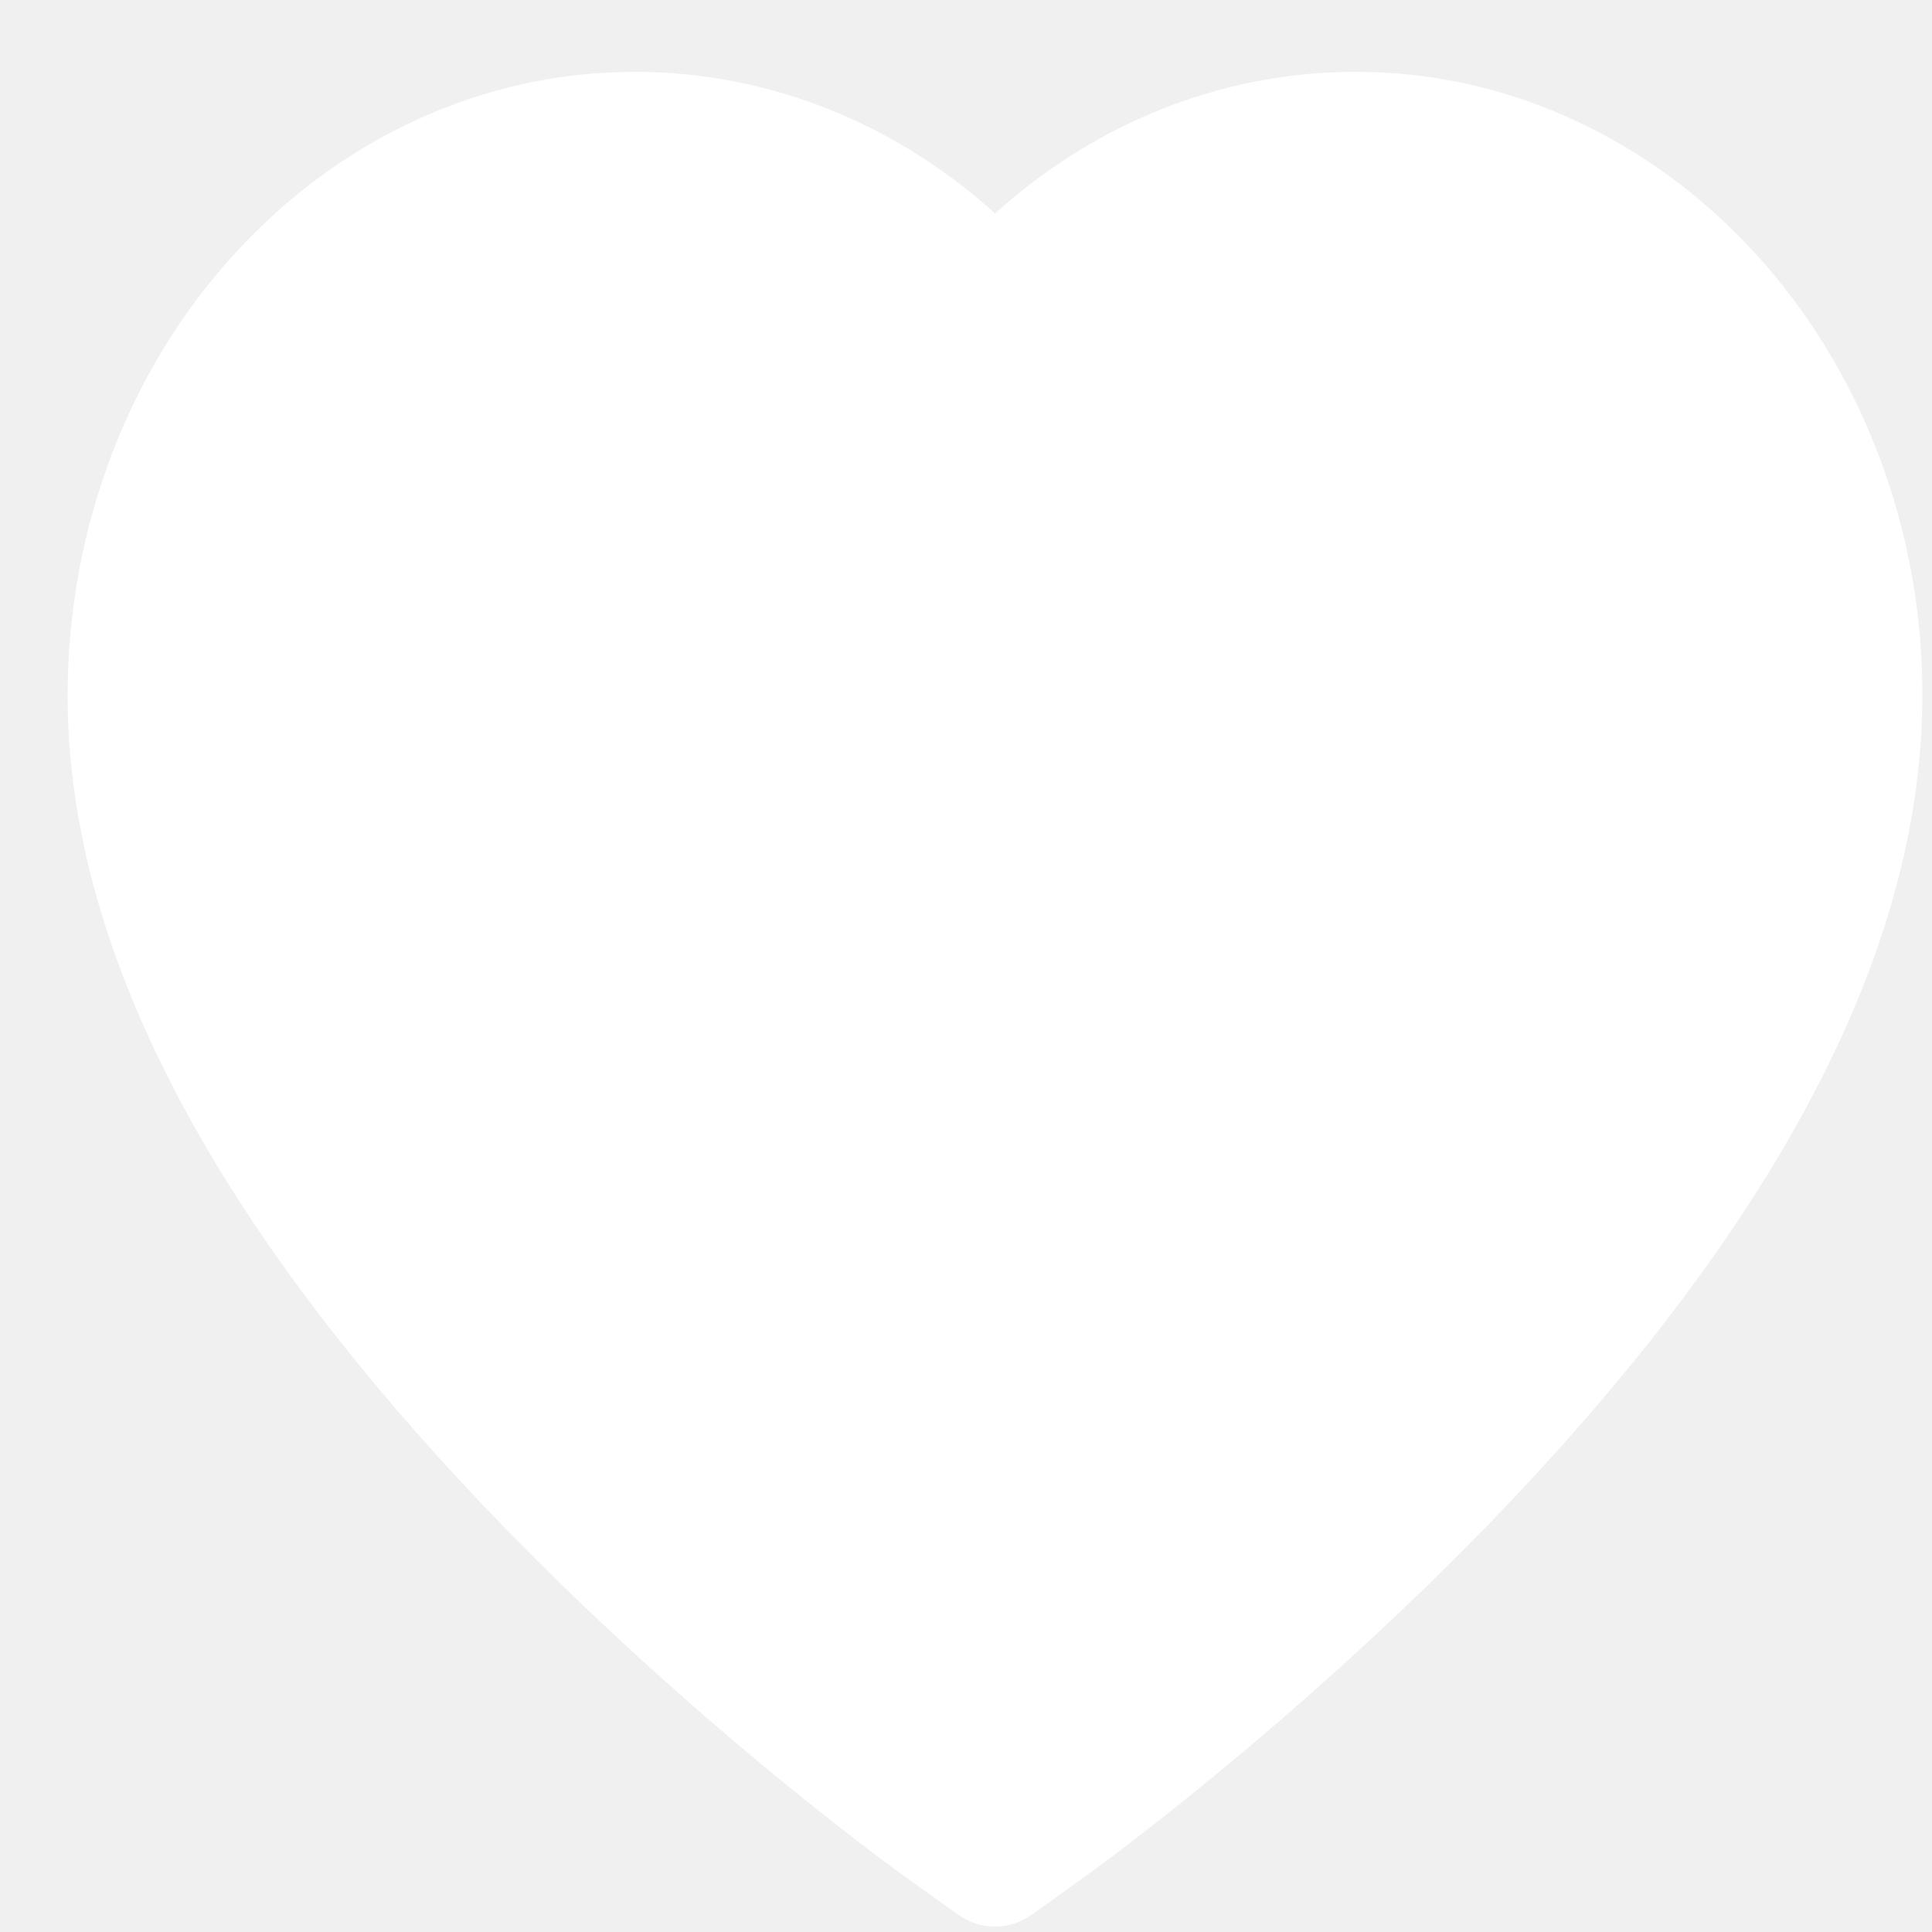
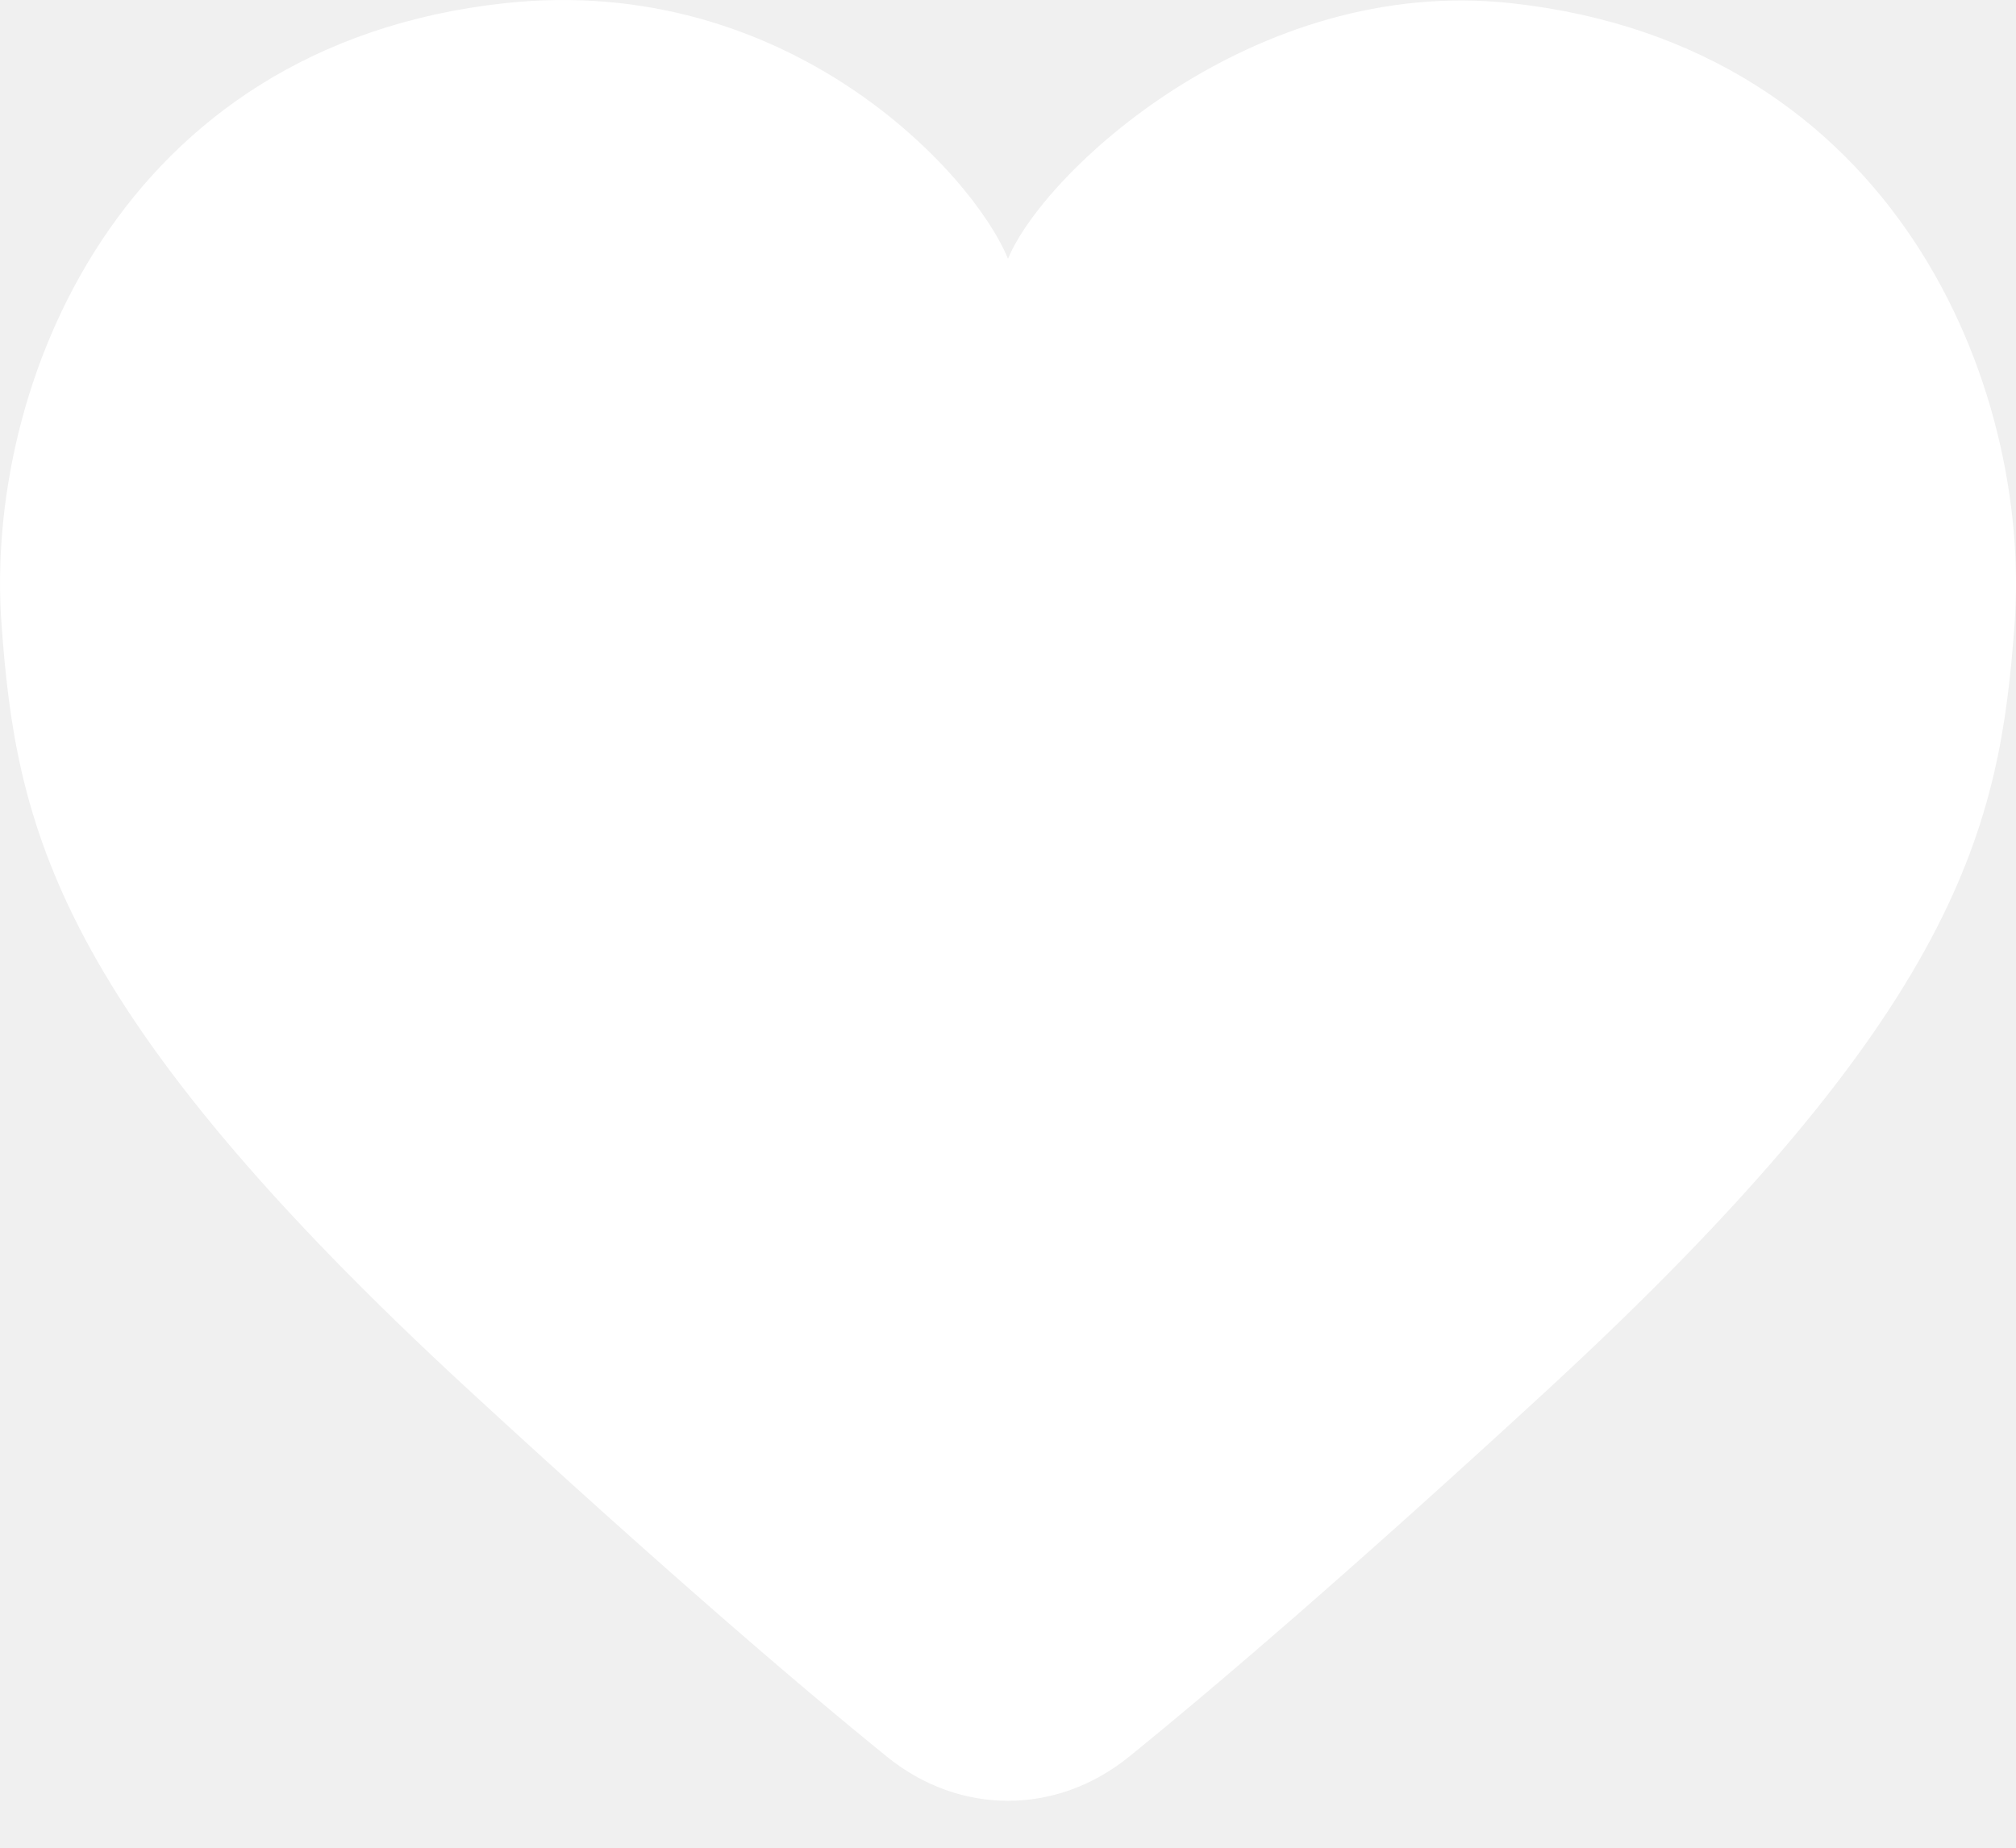
- <svg xmlns="http://www.w3.org/2000/svg" width="25" height="25" viewBox="0 0 25 25" fill="none">
-   <path d="M24.294 5.848C23.922 4.886 23.385 4.013 22.714 3.28C22.042 2.545 21.25 1.961 20.38 1.559C19.479 1.141 18.512 0.927 17.535 0.93C16.166 0.93 14.829 1.348 13.668 2.139C13.39 2.328 13.126 2.536 12.876 2.762C12.626 2.536 12.362 2.328 12.085 2.139C10.923 1.348 9.587 0.93 8.218 0.93C7.231 0.93 6.276 1.141 5.373 1.559C4.5 1.962 3.714 2.542 3.039 3.28C2.367 4.013 1.83 4.885 1.458 5.848C1.072 6.85 0.875 7.913 0.875 9.008C0.875 10.041 1.064 11.117 1.439 12.211C1.753 13.126 2.203 14.075 2.778 15.033C3.689 16.55 4.942 18.131 6.498 19.735C9.076 22.392 11.629 24.228 11.737 24.302L12.396 24.774C12.688 24.982 13.062 24.982 13.354 24.774L14.013 24.302C14.121 24.225 16.671 22.392 19.252 19.735C20.808 18.131 22.061 16.55 22.972 15.033C23.547 14.075 24 13.126 24.311 12.211C24.686 11.117 24.875 10.041 24.875 9.008C24.878 7.913 24.68 6.85 24.294 5.848V5.848Z" fill="white" />
+ <svg xmlns="http://www.w3.org/2000/svg" width="24" height="22" viewBox="0 0 24 22" fill="none">
+   <path d="M6.009 0.038C9.387 -0.329 11.587 2.067 12 3.082C12.413 2.067 14.909 -0.298 17.991 0.038C22.57 0.537 24.189 4.604 23.983 7.431C23.808 9.816 23.363 11.997 18.405 16.564C16.113 18.674 14.493 20.064 13.44 20.917C12.577 21.616 11.423 21.616 10.56 20.917C9.507 20.064 7.887 18.674 5.596 16.564C0.637 11.997 0.192 9.816 0.018 7.431C-0.189 4.604 1.411 0.537 6.009 0.038Z" fill="white" />
</svg>
